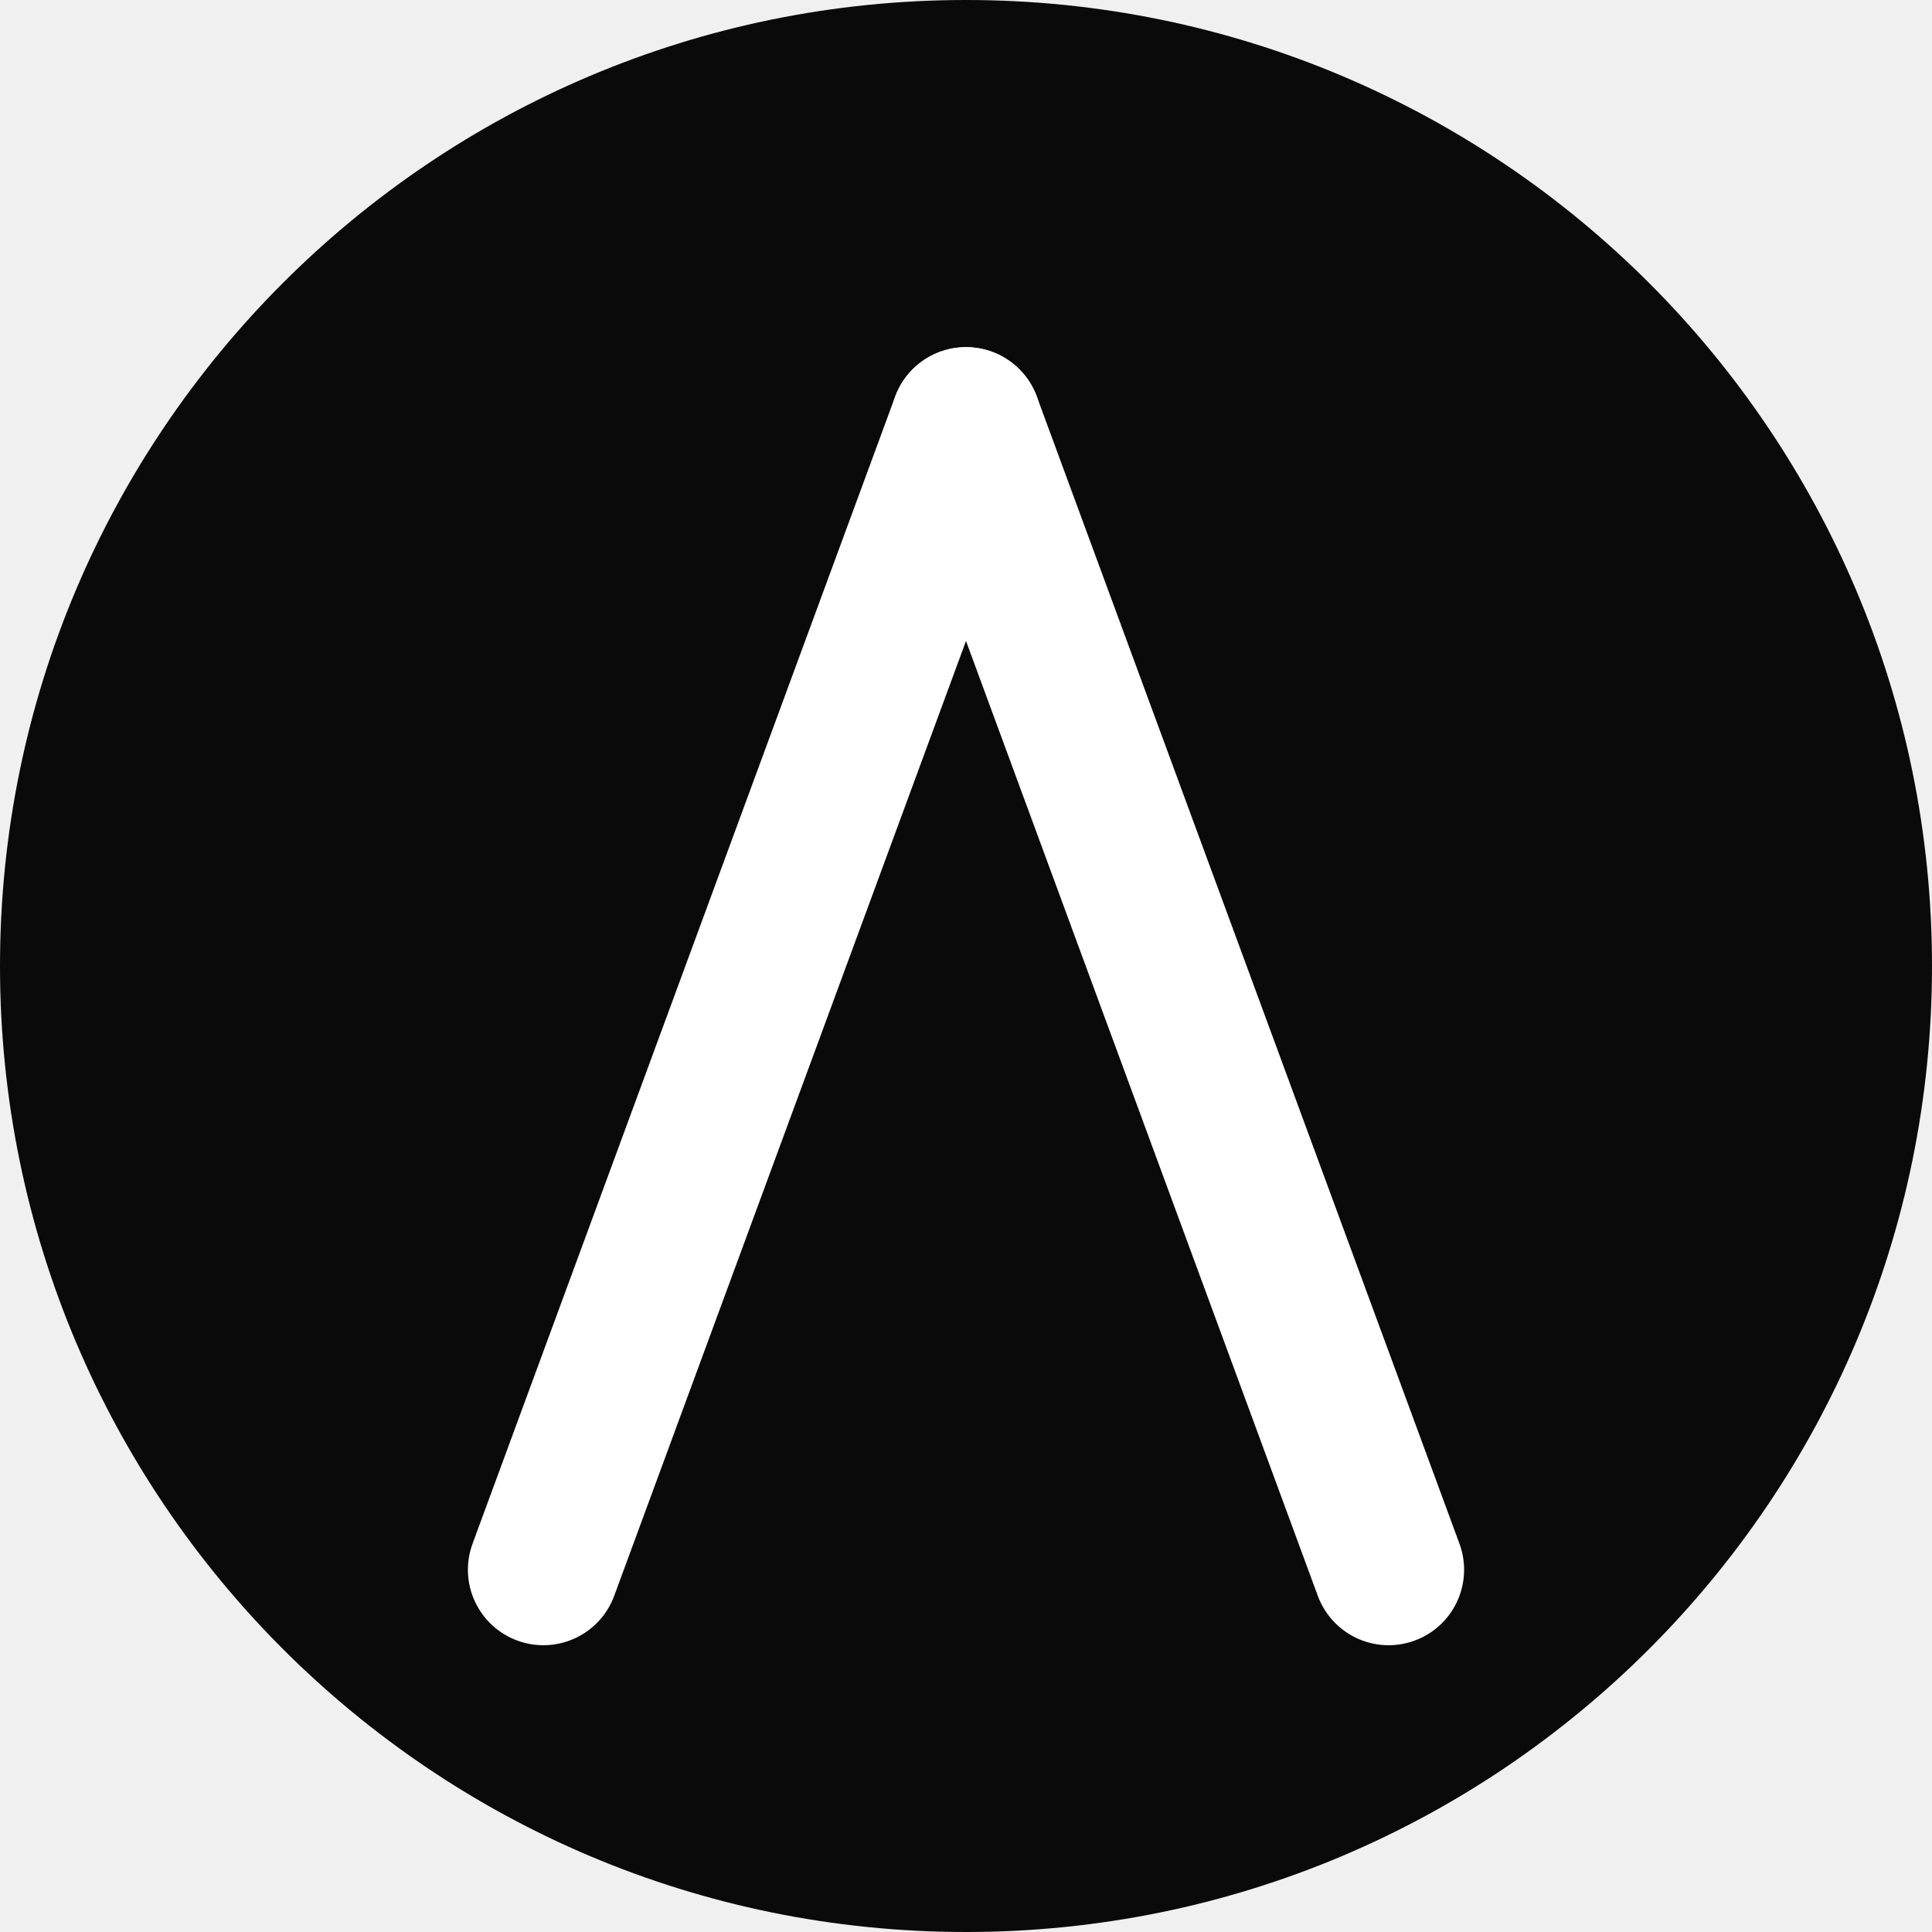
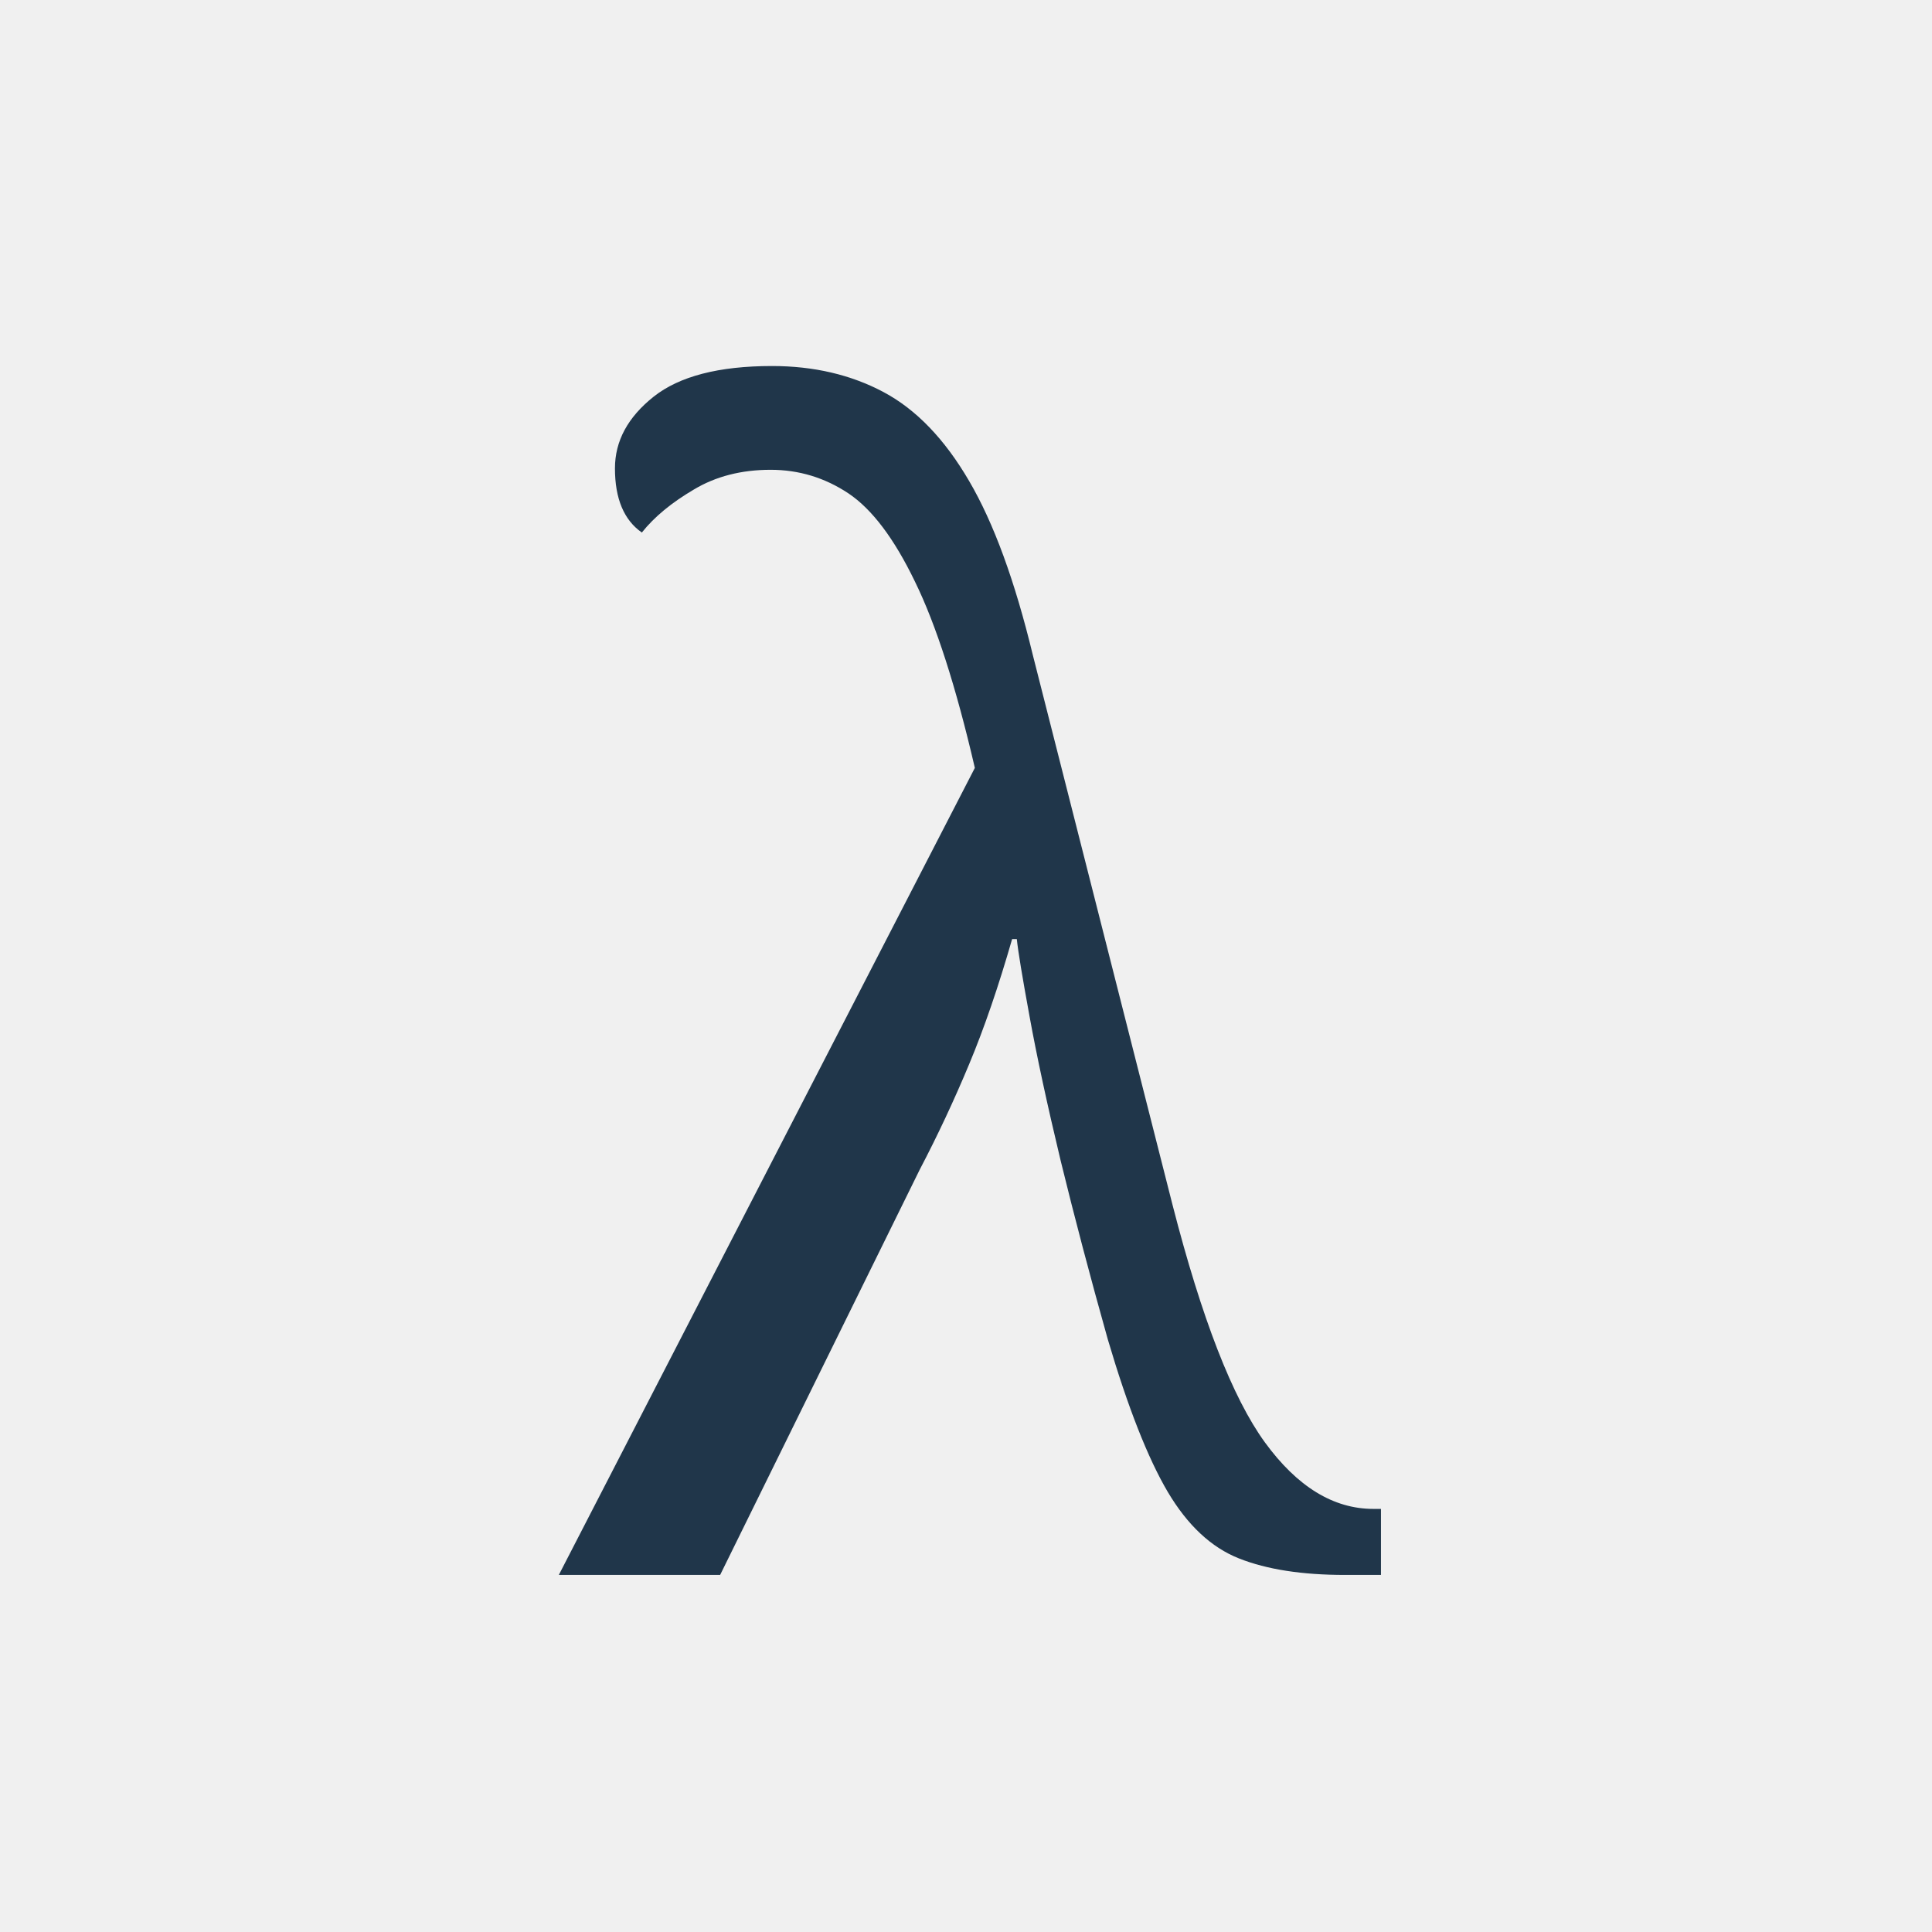
- <svg xmlns="http://www.w3.org/2000/svg" viewBox="0 0 32 32">
-   <circle cx="16" cy="16" r="16" fill="#0a0a0a" />
-   <line x1="9" y1="26" x2="16" y2="7" stroke="#ffffff" stroke-width="2.5" stroke-linecap="round" />
-   <line x1="16" y1="7" x2="23" y2="26" stroke="#ffffff" stroke-width="2.5" stroke-linecap="round" />
+ <svg xmlns="http://www.w3.org/2000/svg" viewBox="0 0 64 64">
+   <text x="50%" y="50%" dominant-baseline="central" text-anchor="middle" font-family="serif" font-size="52" font-weight="400" fill="#20364A">λ</text>
</svg>
